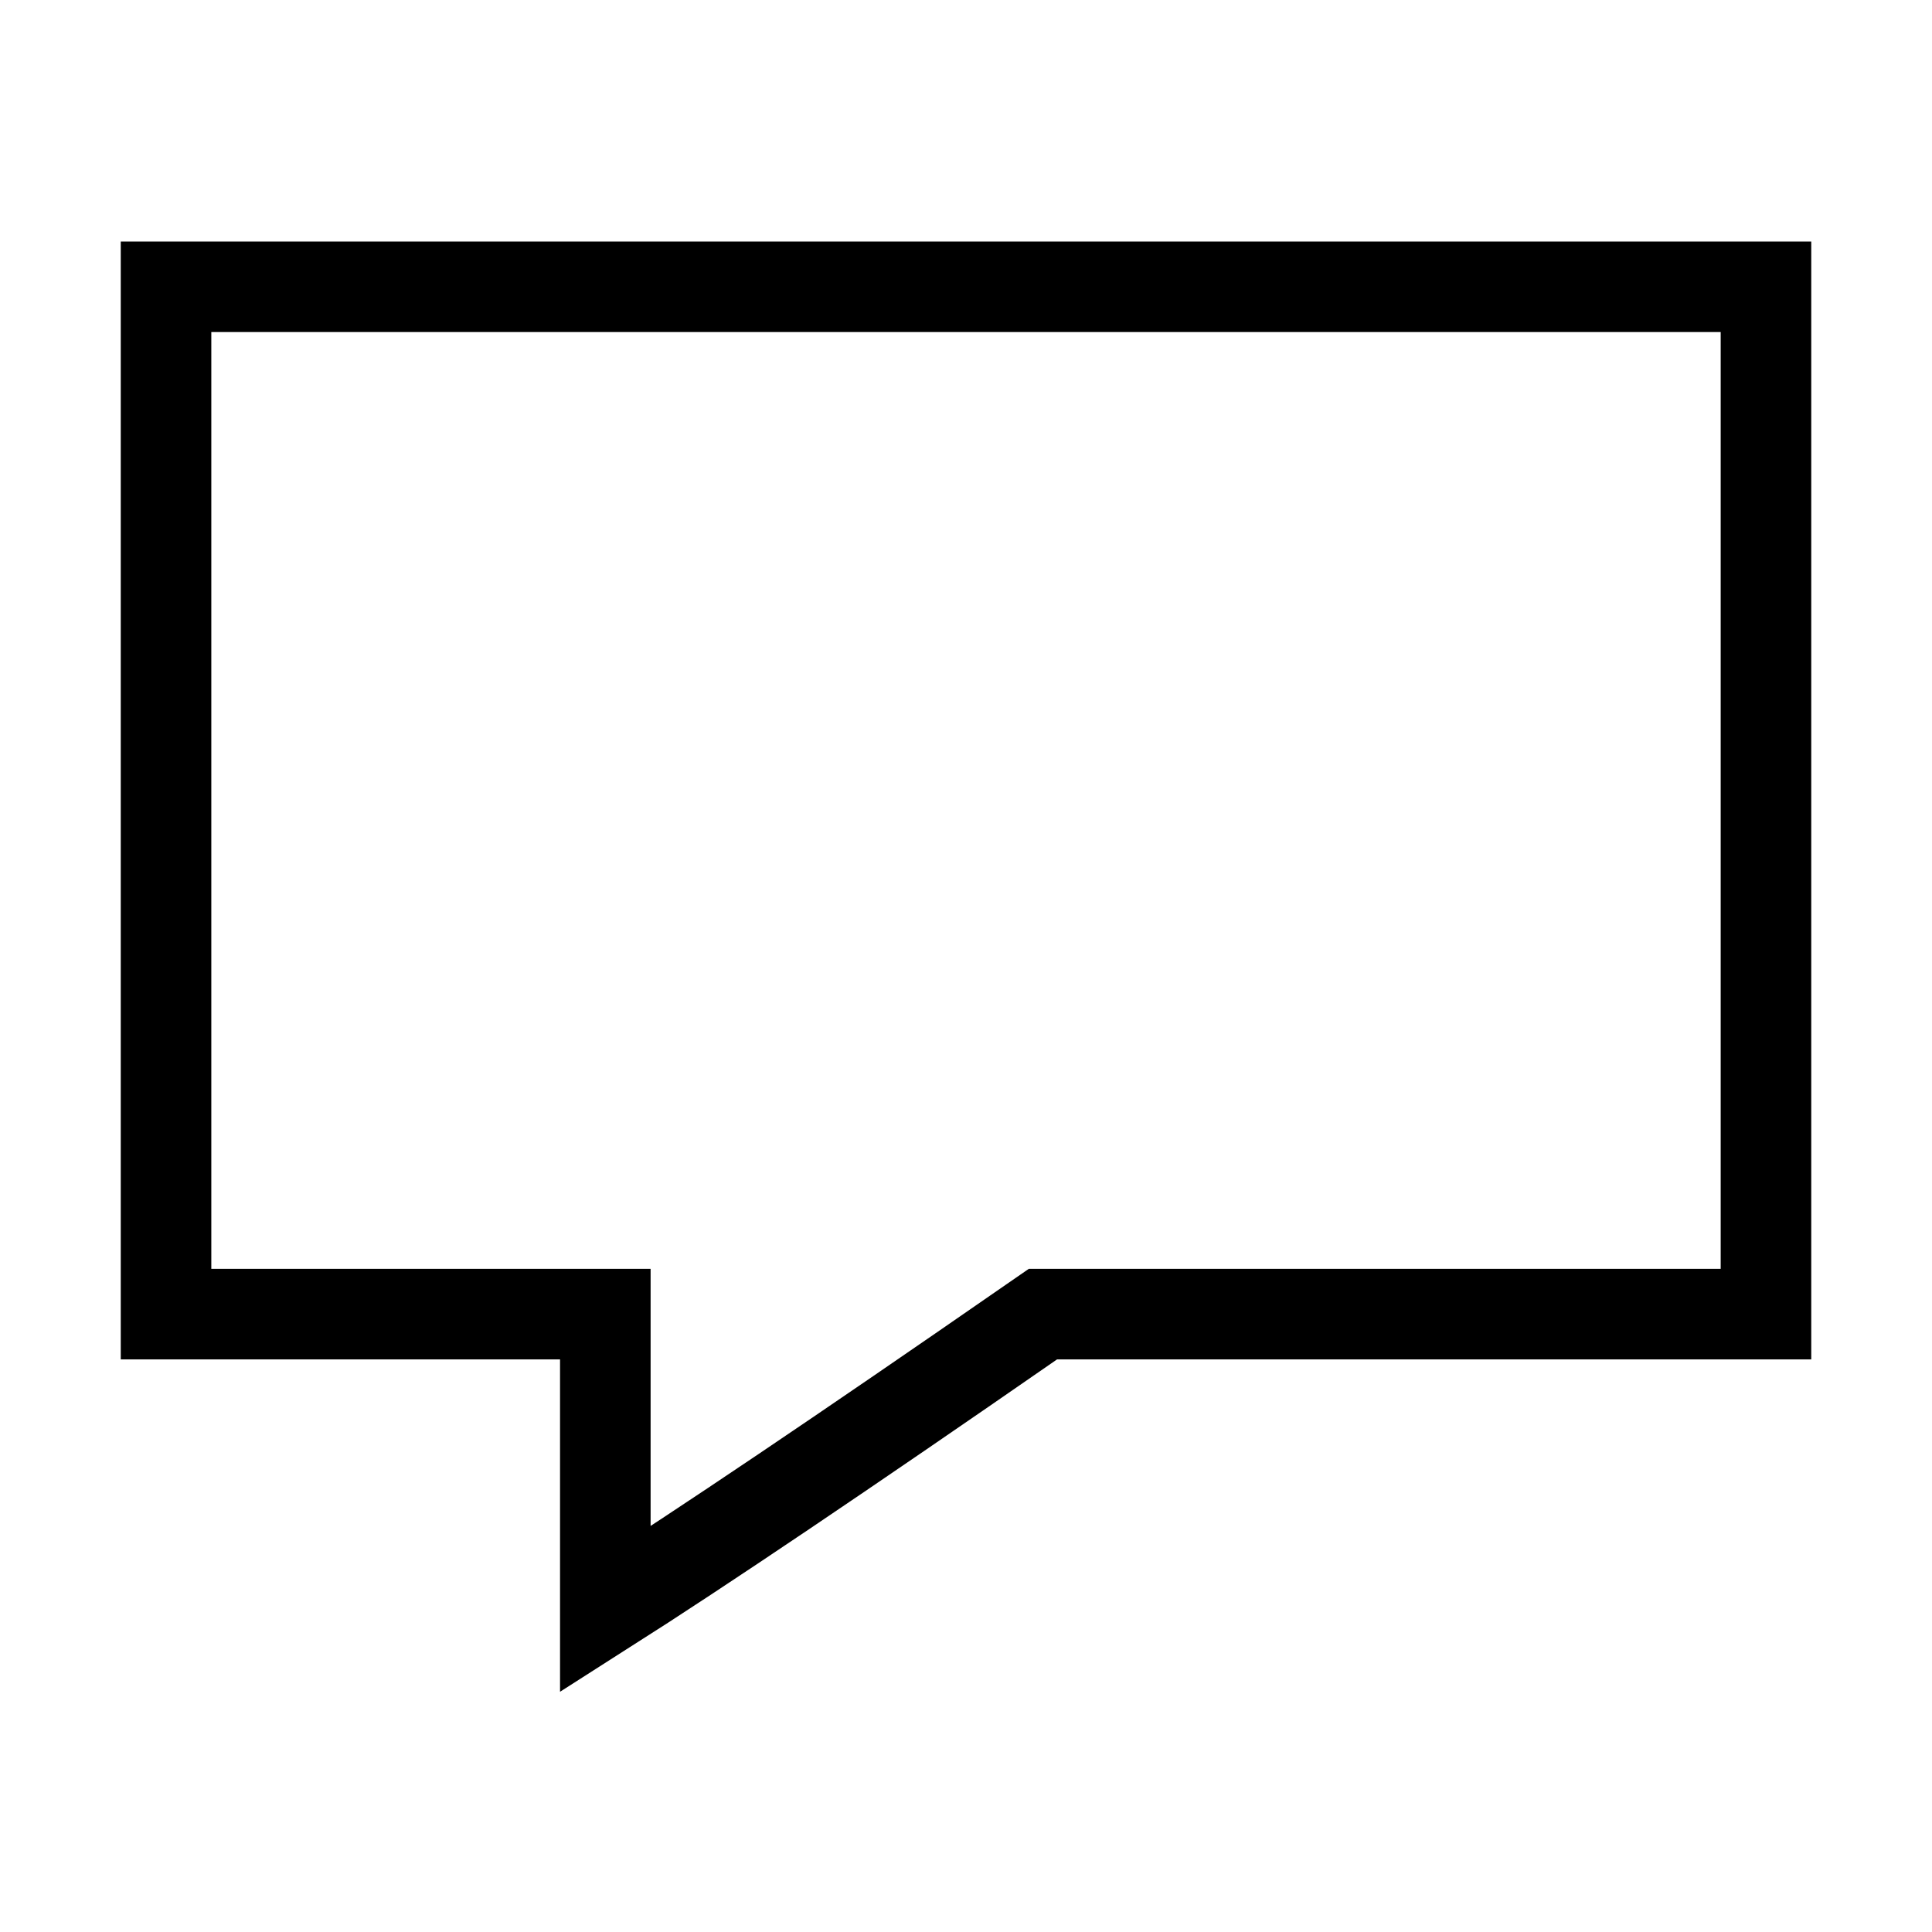
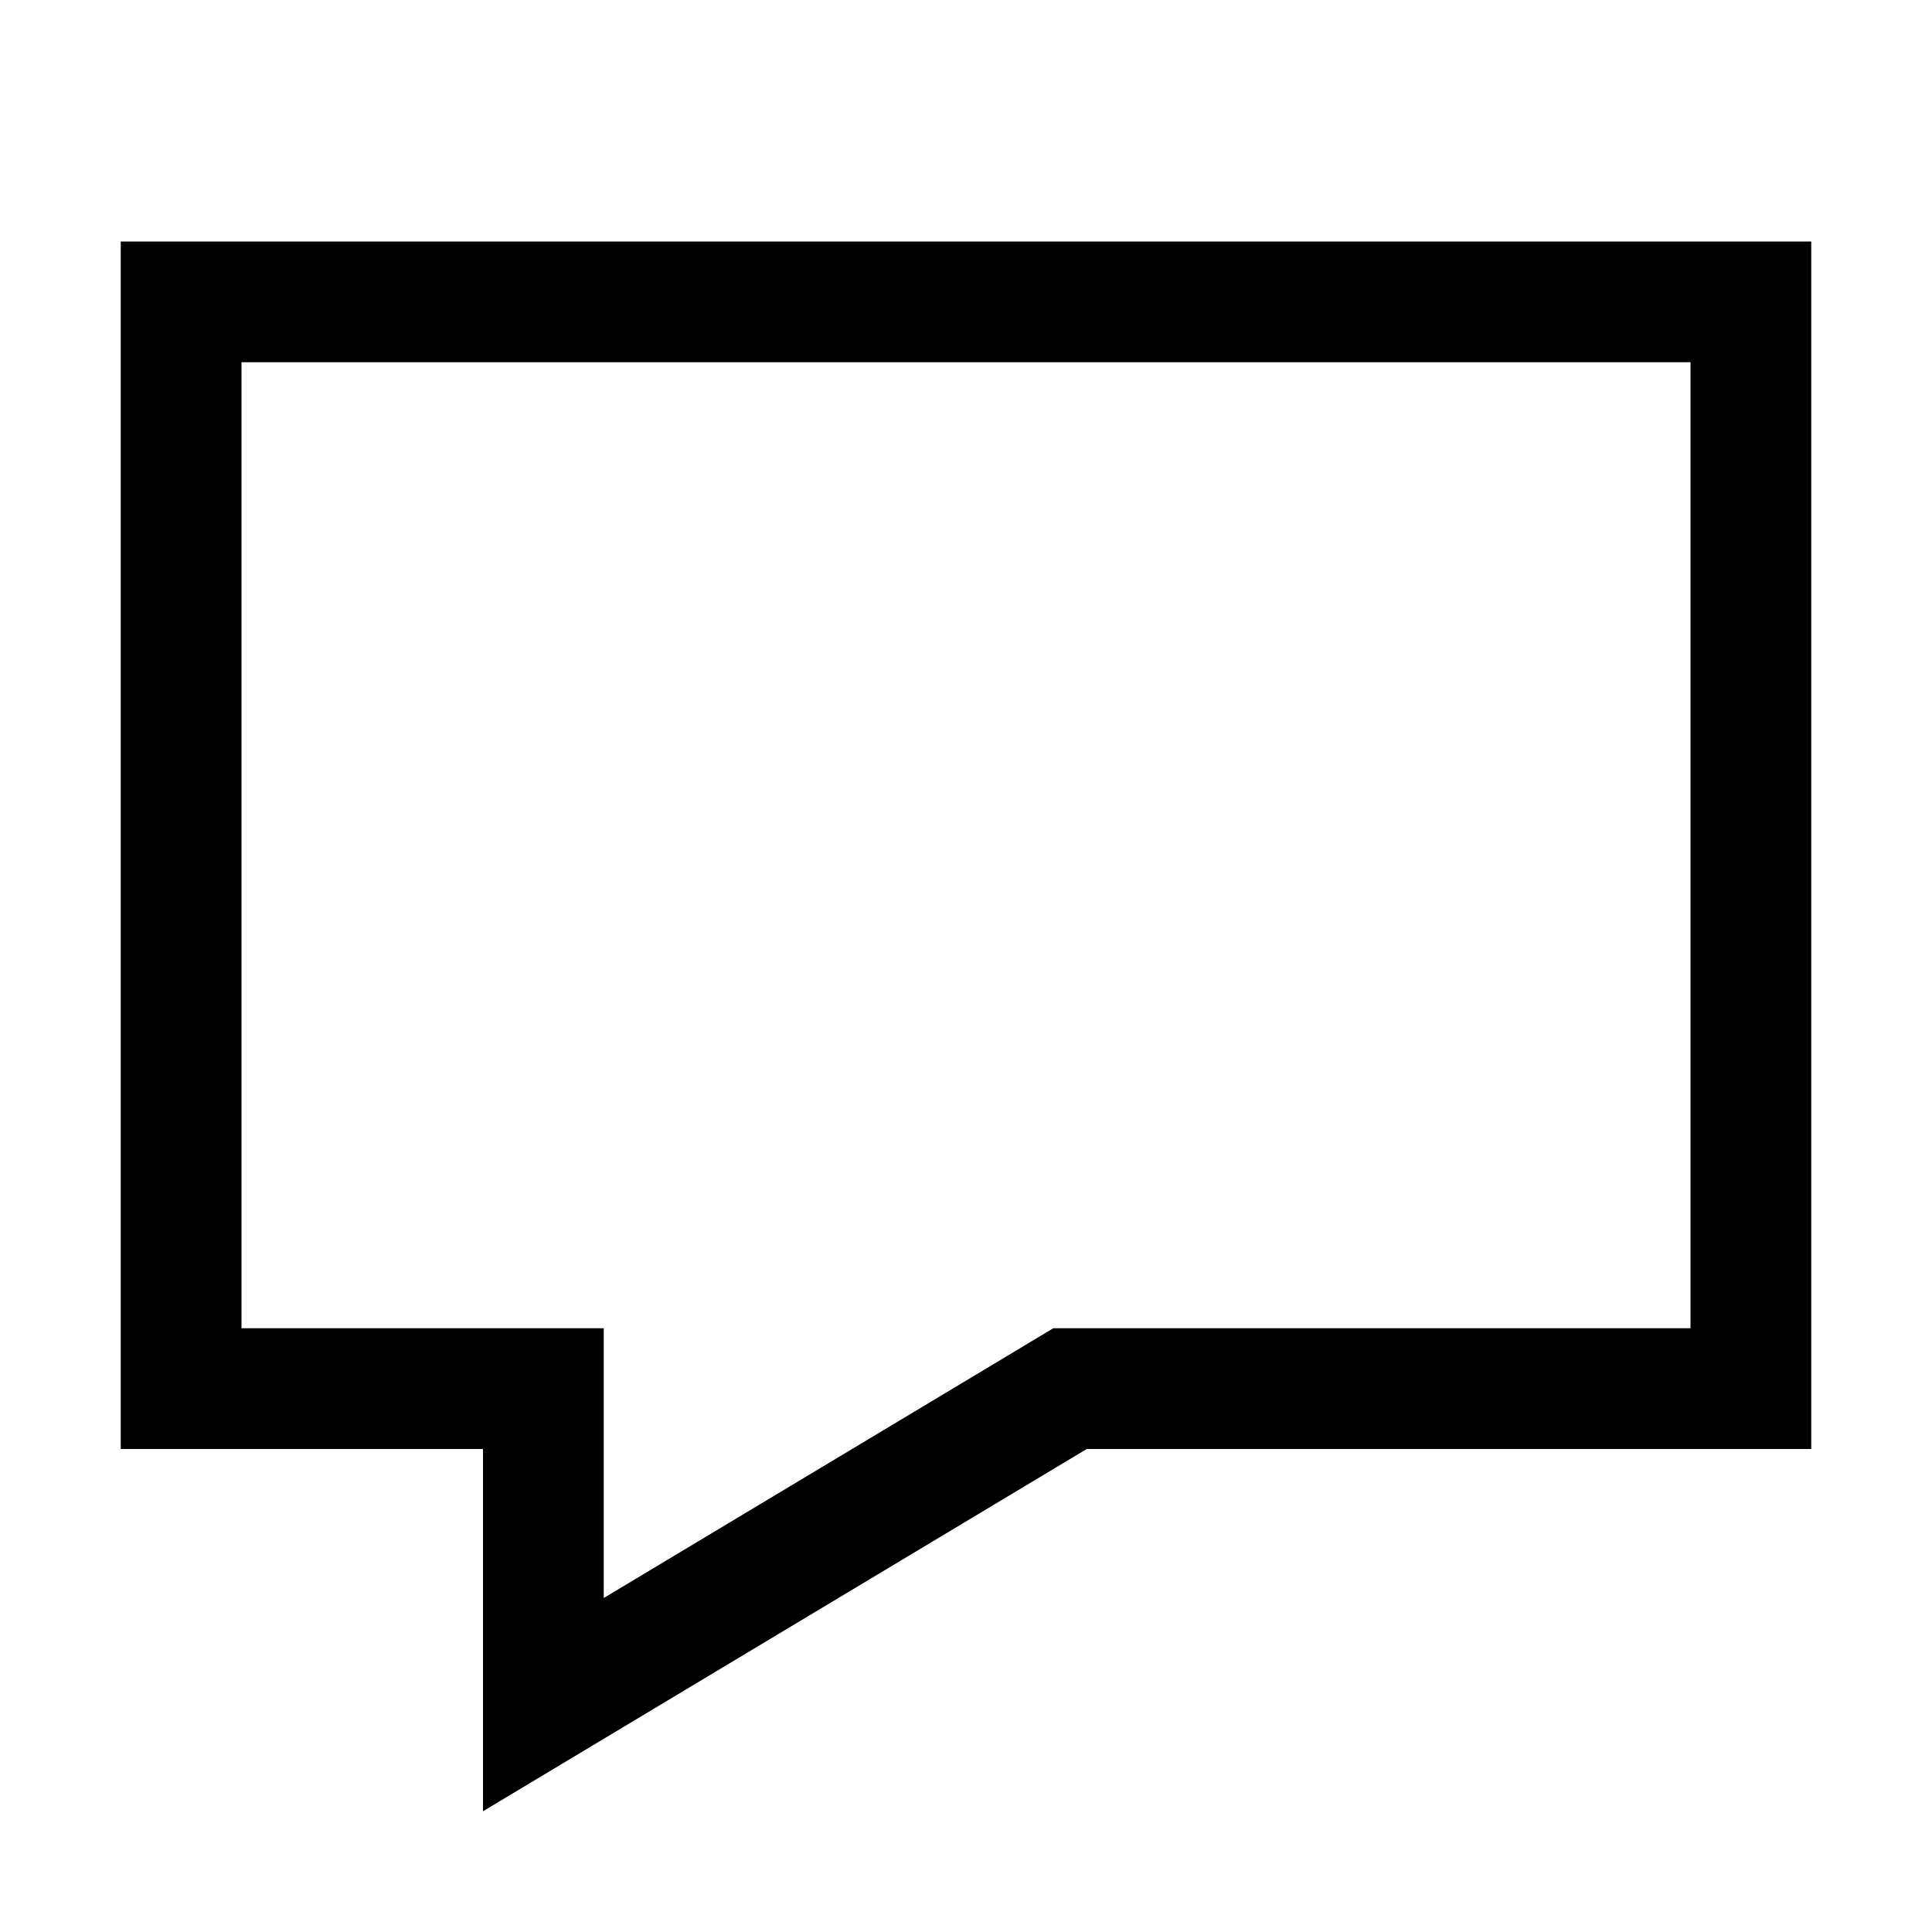
- <svg xmlns="http://www.w3.org/2000/svg" viewBox="0 0 16 16">
-   <path d="M1.375 2.375v8.508h3.638v2.444c.796-.507 1.973-1.3 3.527-2.377l.097-.067h5.988V2.375H1.375z" stroke="#000" stroke-width=".75" fill="none" />
+ <svg xmlns="http://www.w3.org/2000/svg" width="16px" height="16px" viewBox="0 0 16 16" version="1.1">
+   <g id="Icons/Chat/16" stroke="none" stroke-width="1" fill="none" fill-rule="evenodd">
+     <path d="M1,2 L15,2 L15,12 L9,12 L4,15 L4,12 L1,12 L1,2 Z M2,3 L2,11 L5,11 L5,13.234 L8.723,11 L14,11 L14,3 L2,3 Z" id="Rectangle" fill="#000000" fill-rule="nonzero" />
+   </g>
</svg>
